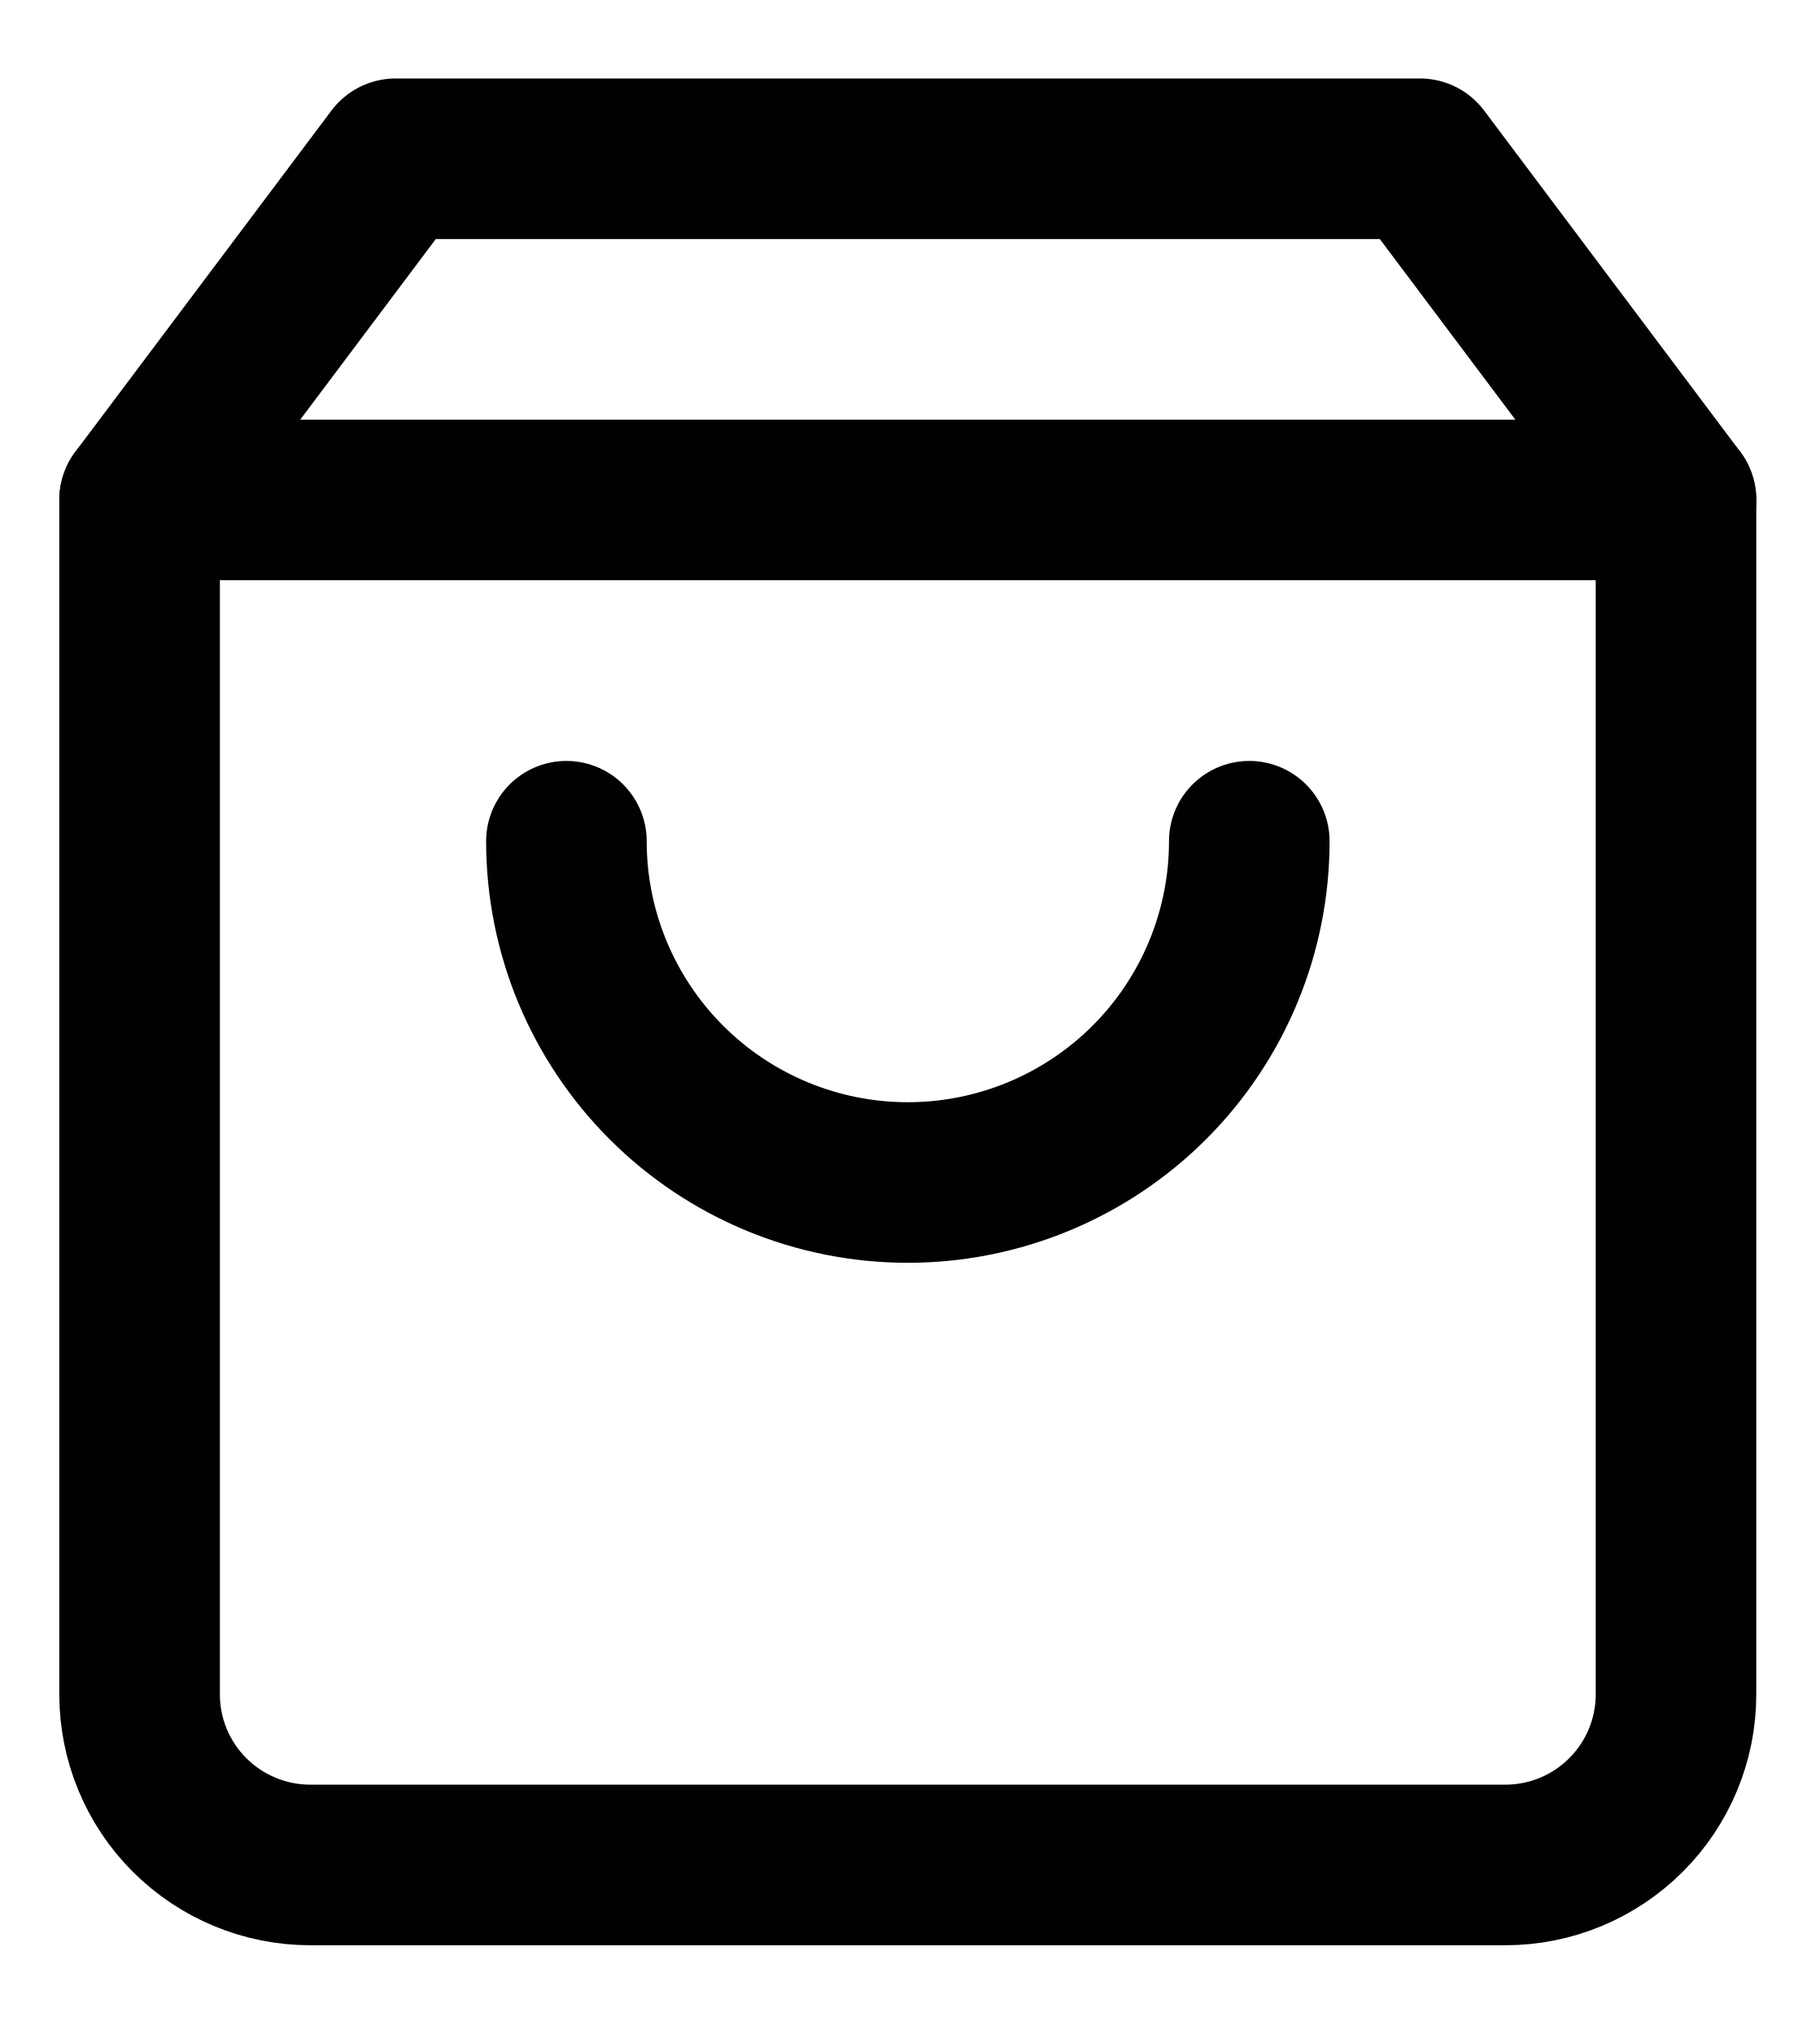
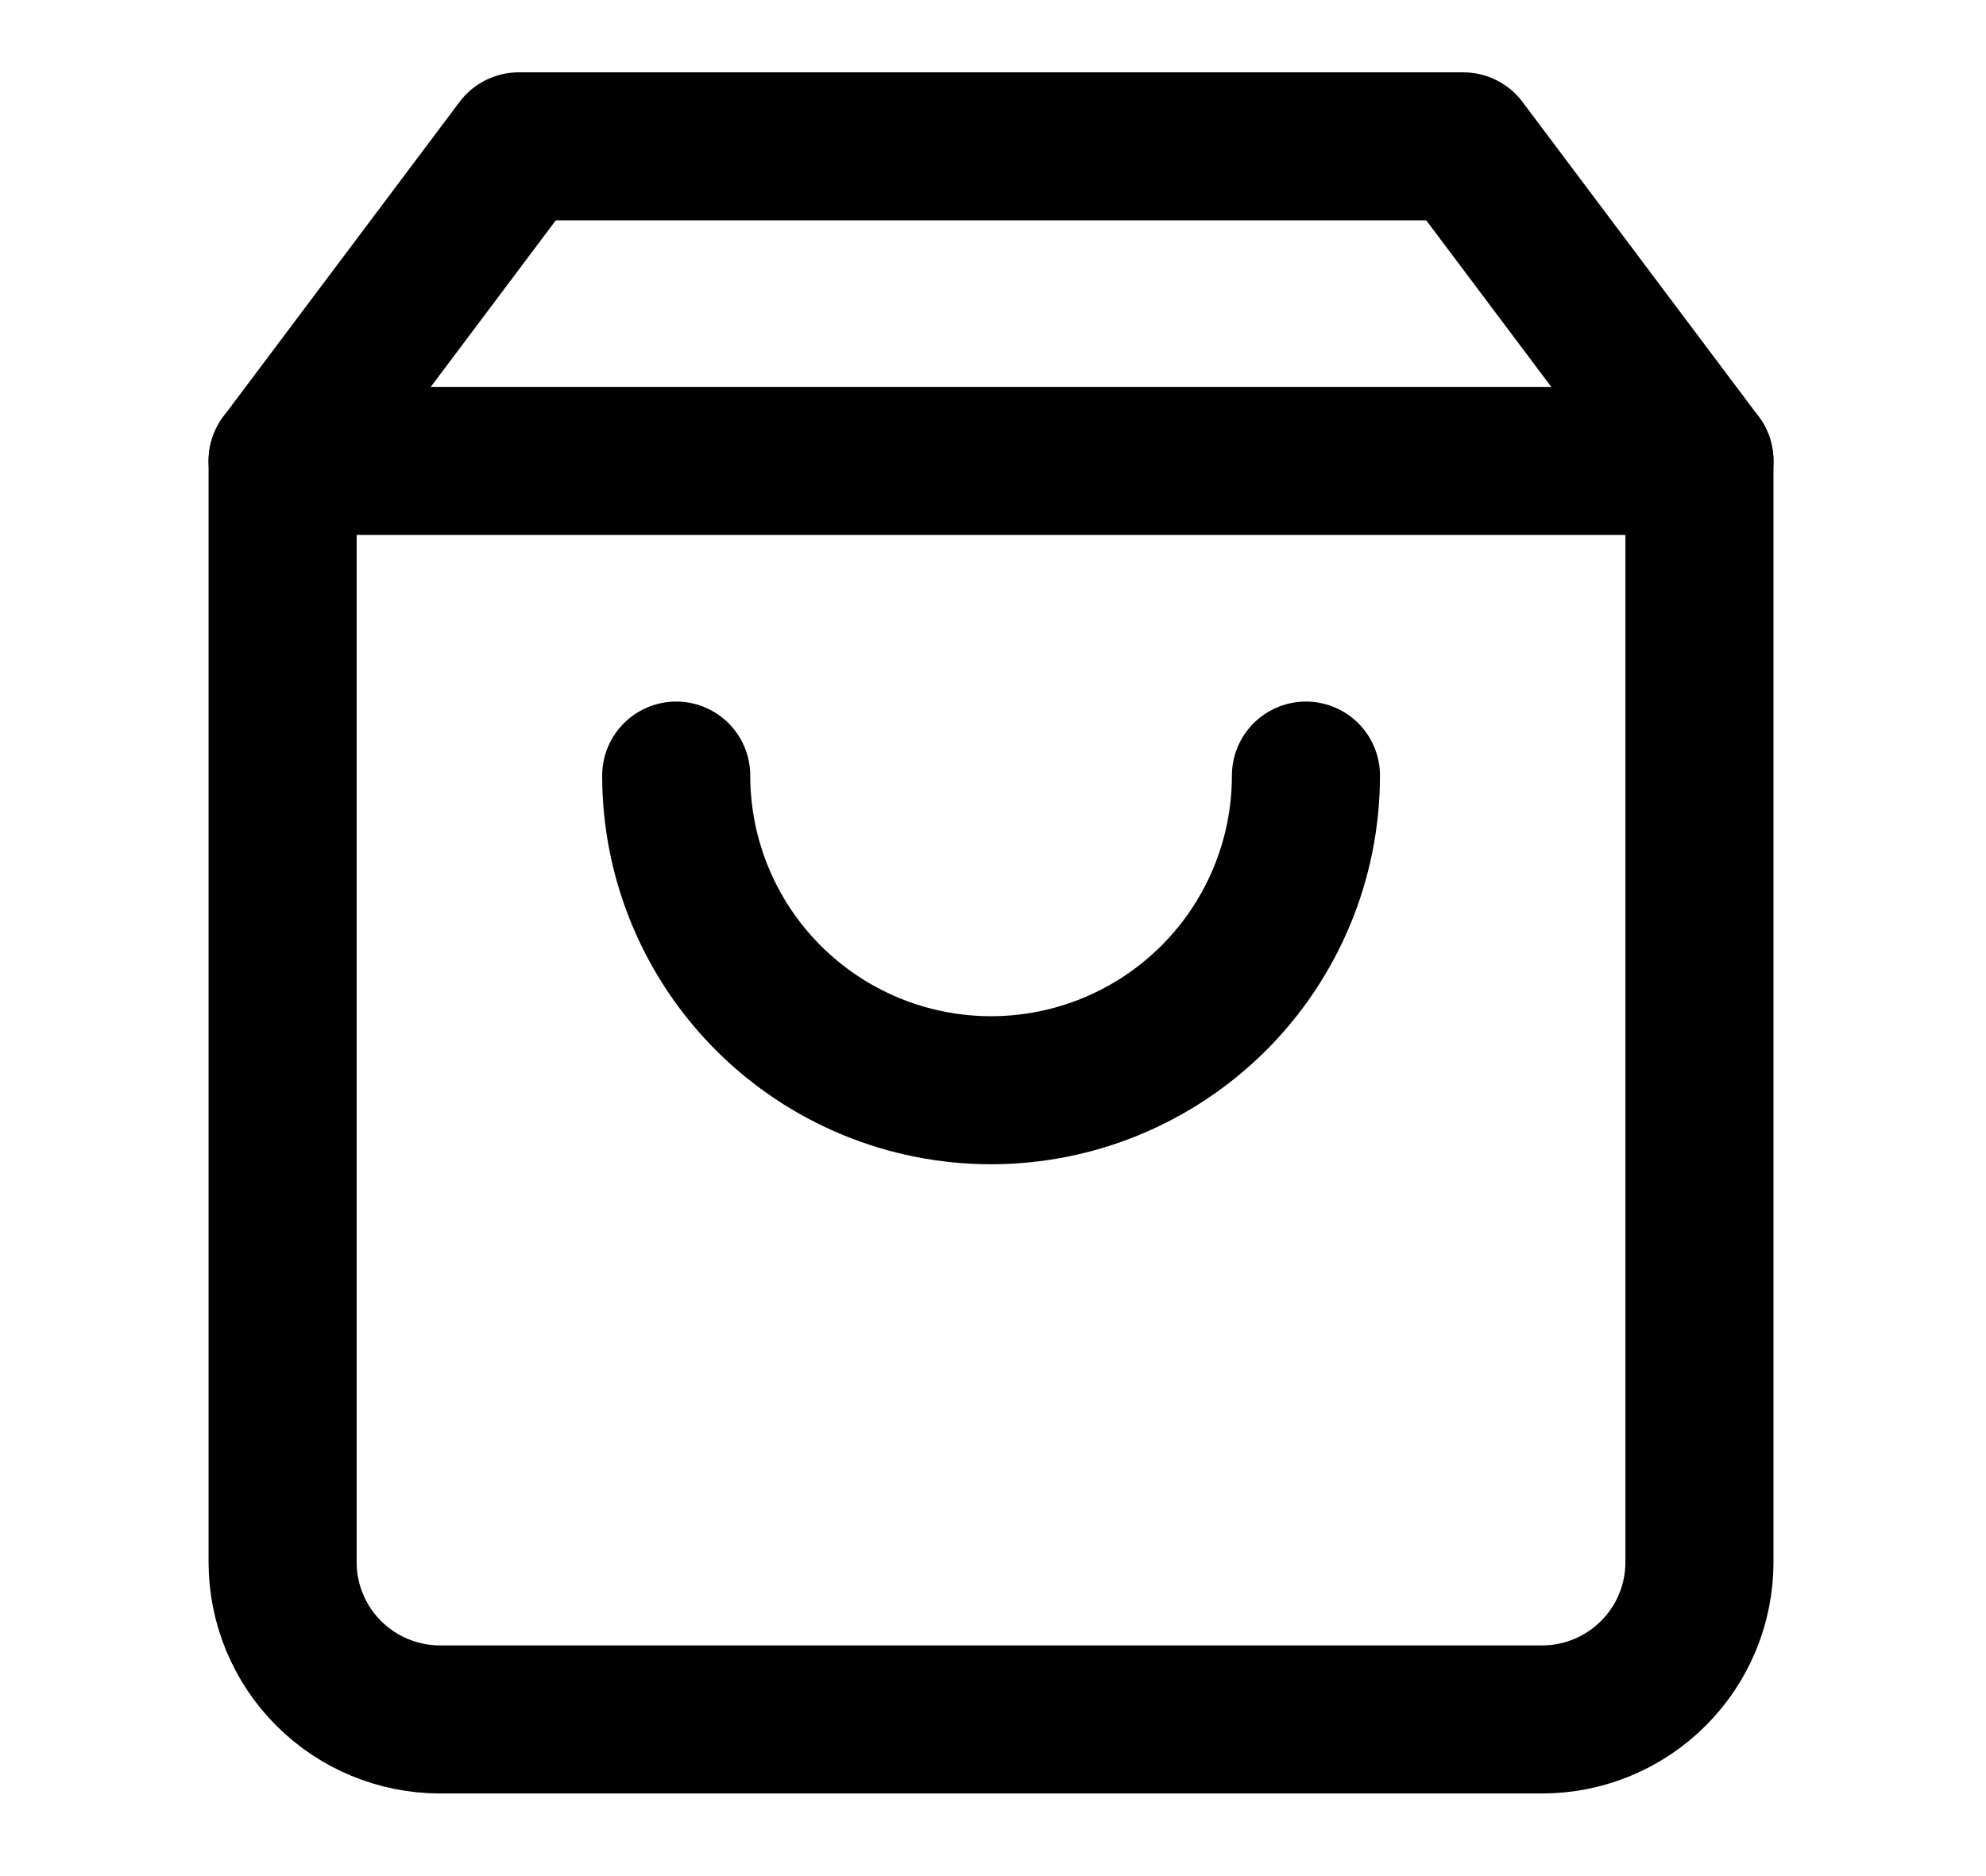
- <svg xmlns="http://www.w3.org/2000/svg" width="17" height="19" viewBox="0 0 17 19" fill="none">
+ <svg xmlns="http://www.w3.org/2000/svg" width="18" height="17" viewBox="0 0 17 19" fill="none">
  <path d="M3.696 1.483L1.304 4.67V15.828C1.304 16.25 1.472 16.656 1.771 16.954C2.07 17.253 2.476 17.421 2.899 17.421H14.062C14.485 17.421 14.89 17.253 15.189 16.954C15.488 16.656 15.656 16.25 15.656 15.828V4.67L13.264 1.483H3.696Z" stroke="#010101" stroke-width="1.5" stroke-linecap="round" stroke-linejoin="round" />
  <path d="M1.304 4.67H15.656" stroke="#010101" stroke-width="1.5" stroke-linecap="round" stroke-linejoin="round" />
  <path d="M11.67 7.858C11.67 8.704 11.334 9.514 10.736 10.112C10.137 10.71 9.326 11.046 8.48 11.046C7.634 11.046 6.823 10.71 6.225 10.112C5.627 9.514 5.291 8.704 5.291 7.858" stroke="#010101" stroke-width="1.5" stroke-linecap="round" stroke-linejoin="round" />
</svg>
